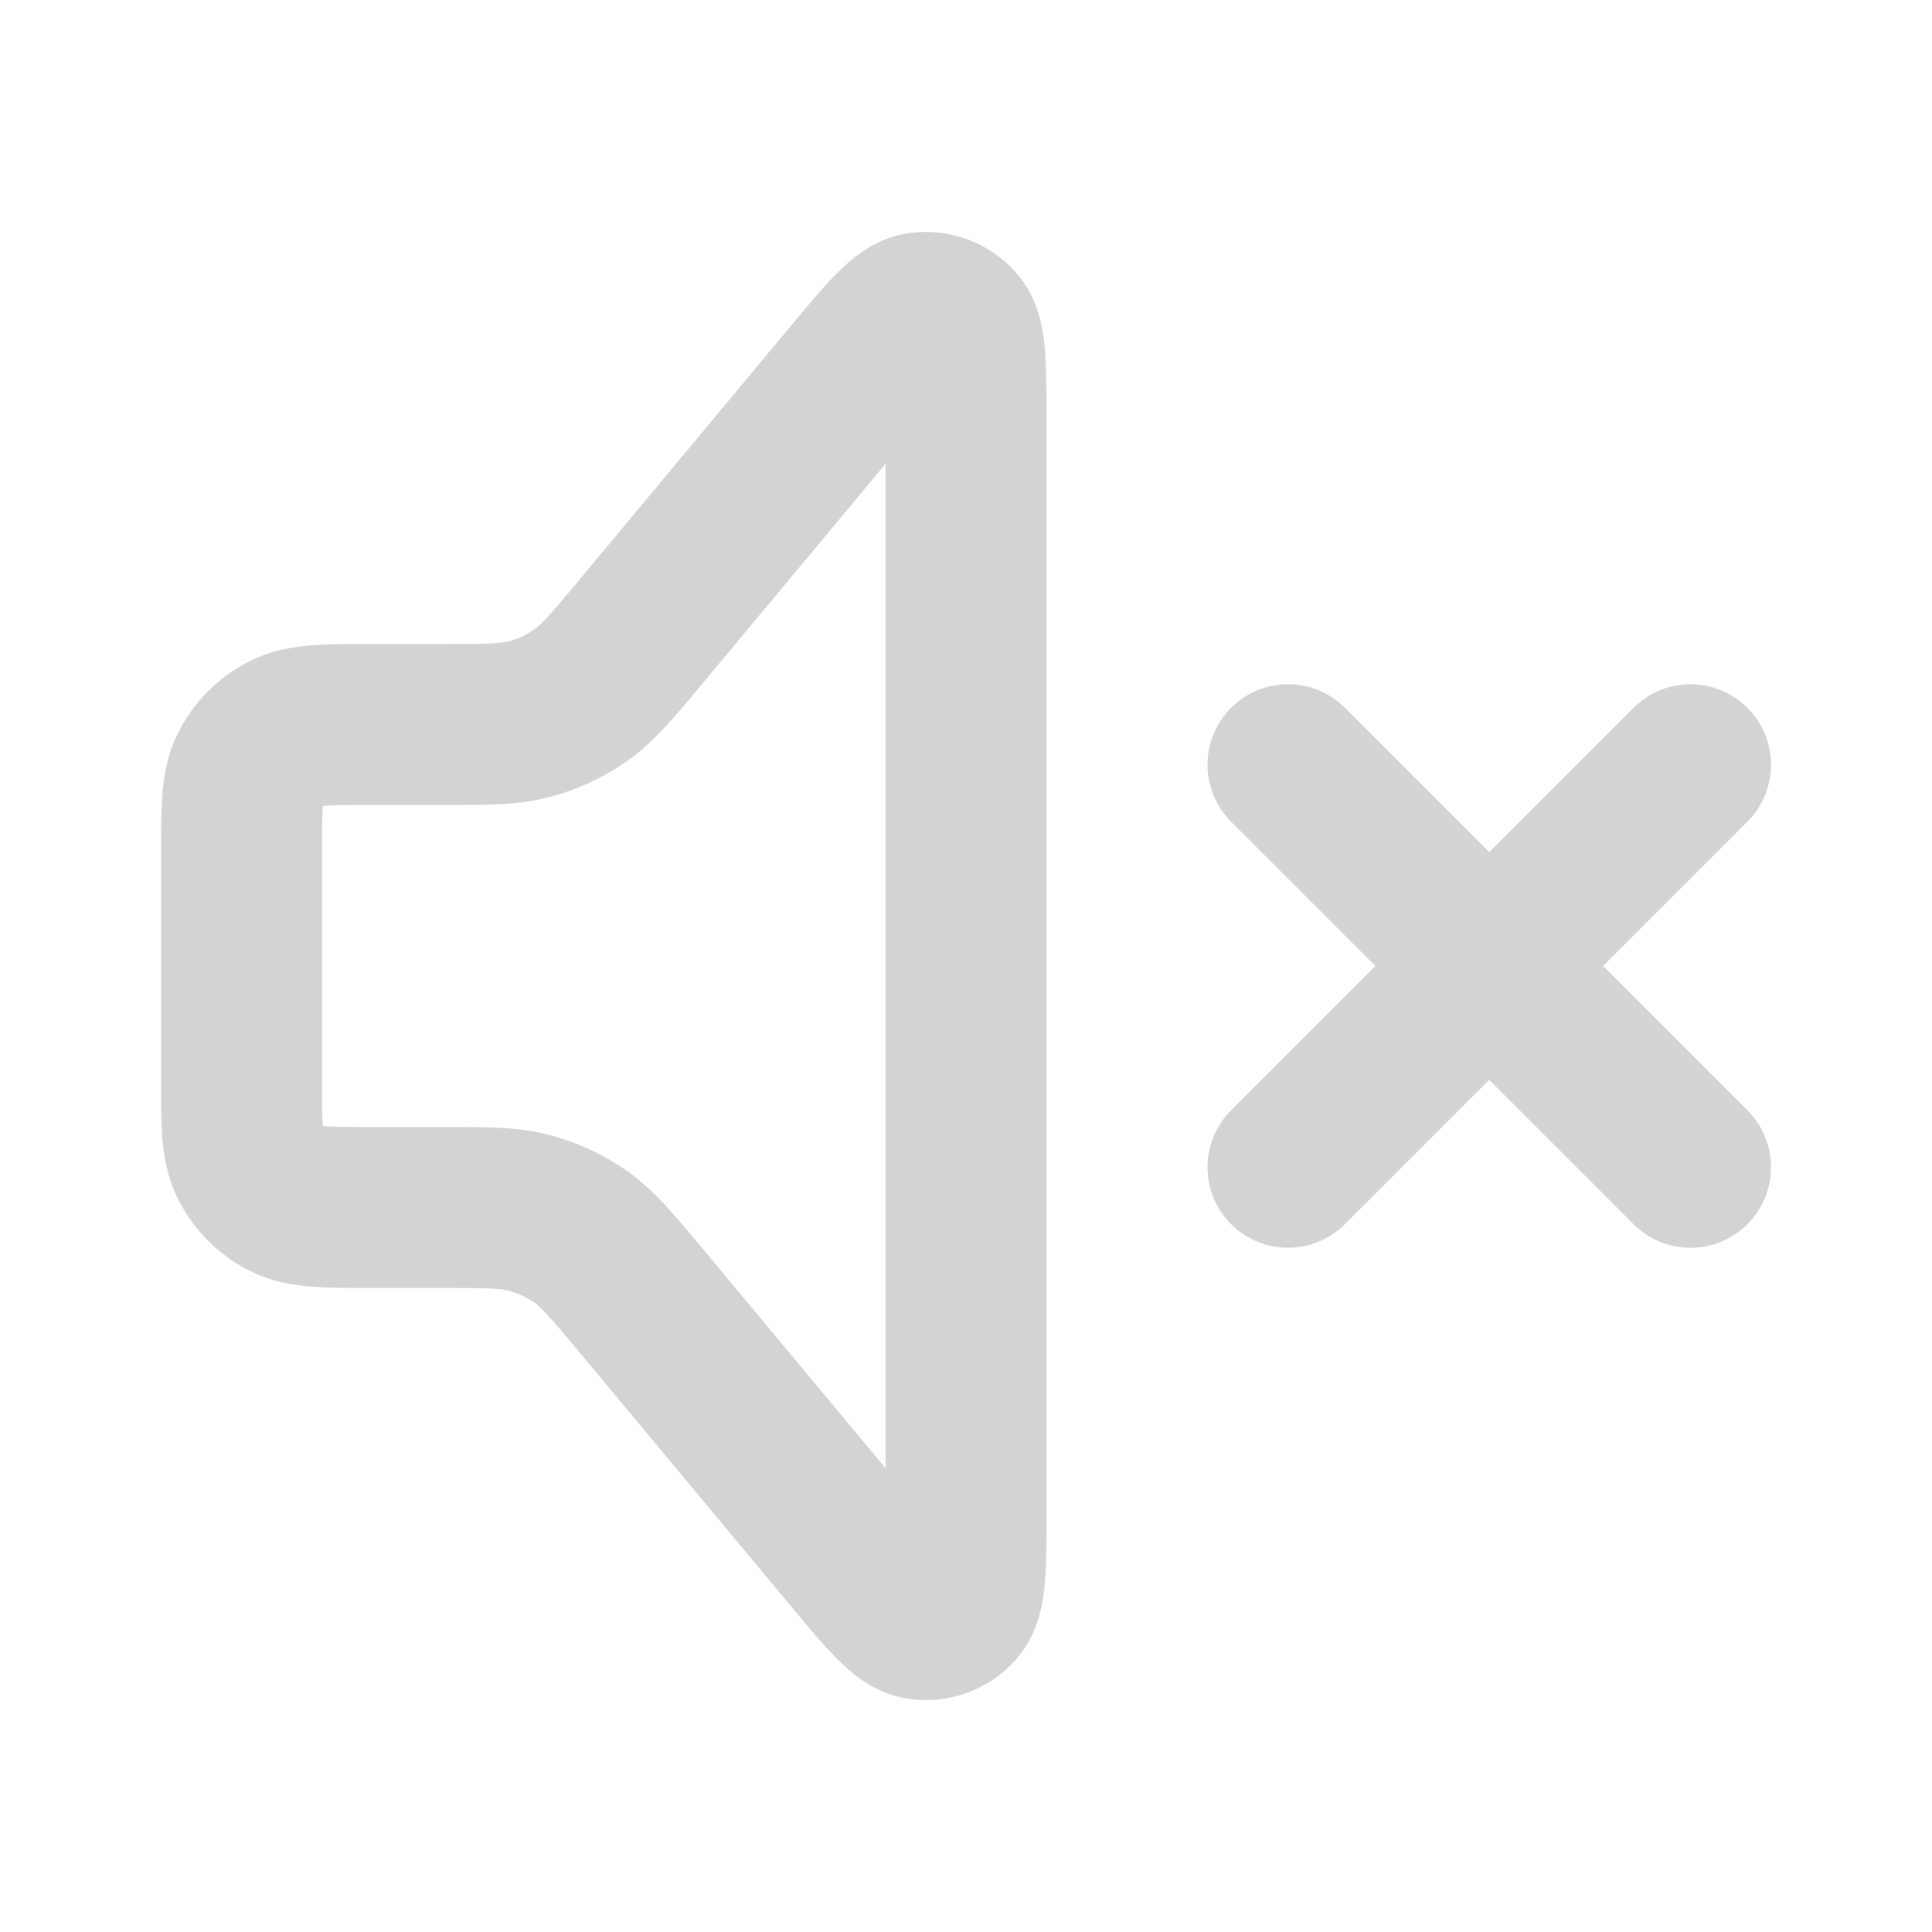
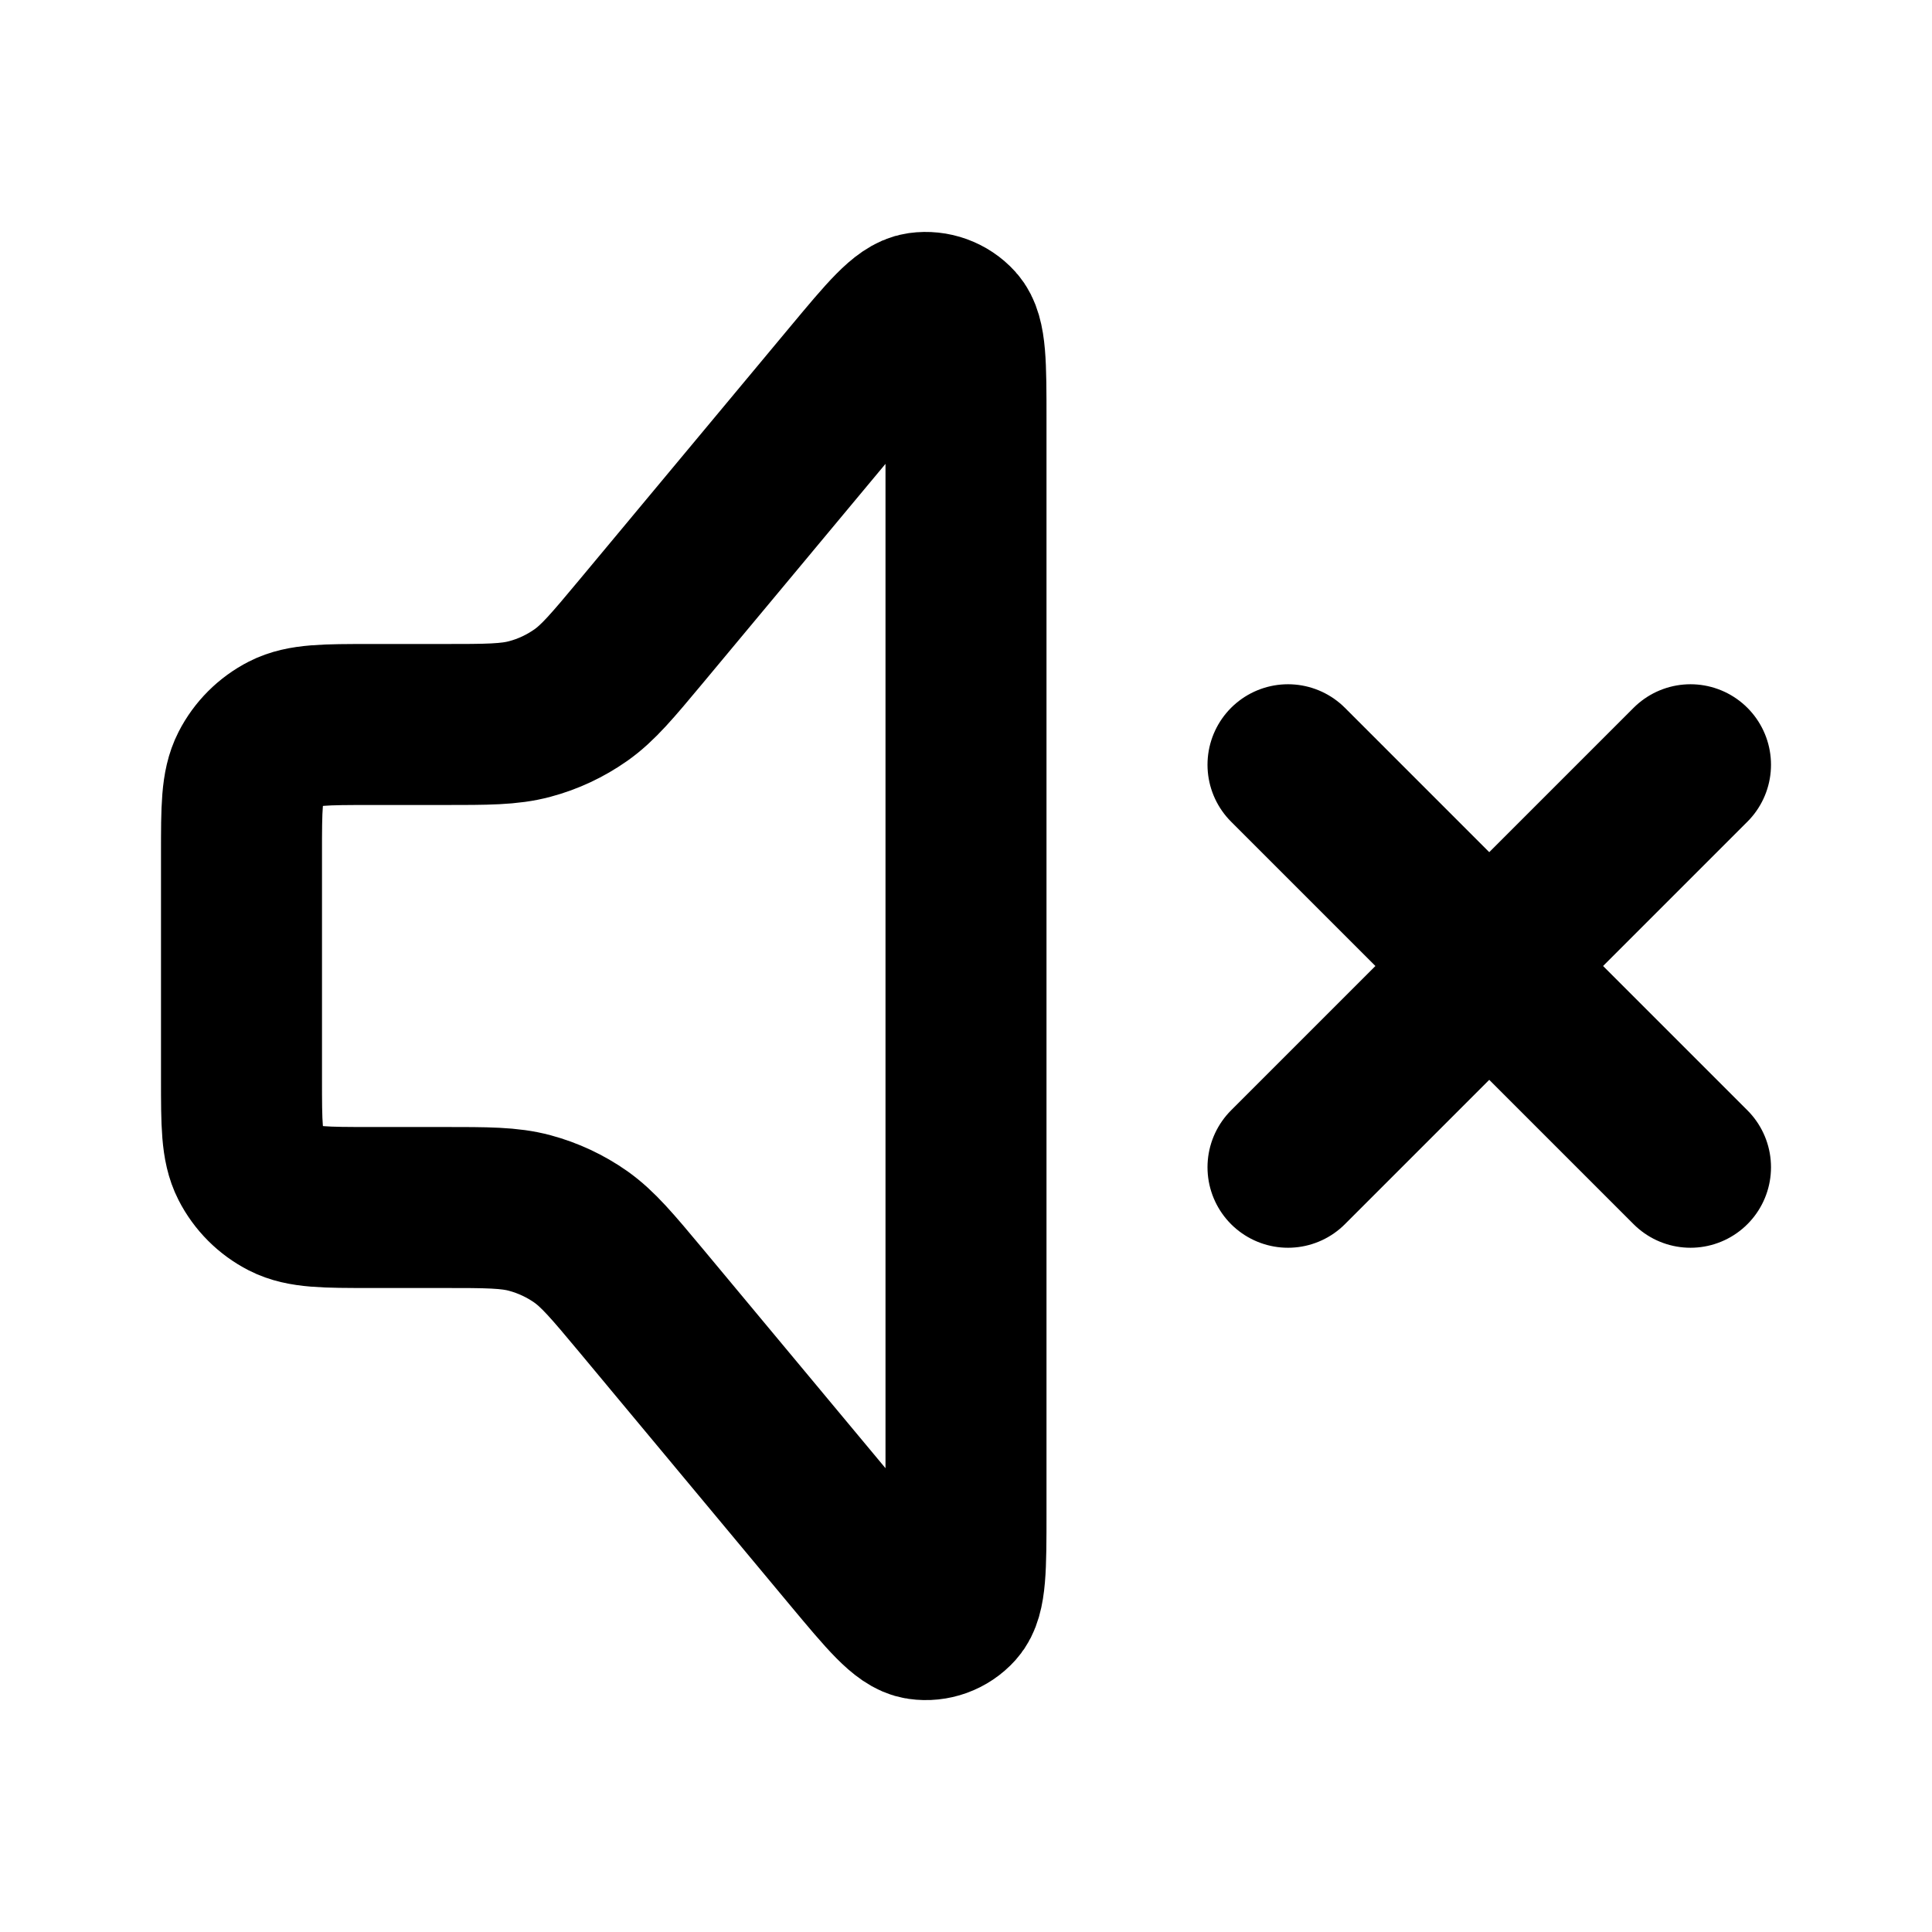
<svg xmlns="http://www.w3.org/2000/svg" width="800px" height="800px" viewBox="0 0 24 24" fill="none">
-   <path d="M16 9.5L21 14.5M21 9.5L16 14.5M4.6 9H5.501C6.052 9 6.328 9 6.583 8.931C6.809 8.871 7.023 8.77 7.214 8.636C7.43 8.484 7.607 8.272 7.96 7.849L10.585 4.698C11.021 4.175 11.239 3.913 11.429 3.886C11.594 3.863 11.76 3.923 11.871 4.046C12 4.189 12 4.529 12 5.21V18.79C12 19.471 12 19.811 11.871 19.954C11.76 20.078 11.594 20.138 11.429 20.114C11.239 20.087 11.021 19.825 10.585 19.303L7.96 16.151C7.607 15.728 7.43 15.517 7.214 15.364C7.023 15.23 6.809 15.13 6.583 15.069C6.328 15 6.052 15 5.501 15H4.6C4.04 15 3.76 15 3.546 14.891C3.358 14.795 3.205 14.642 3.109 14.454C3 14.24 3 13.96 3 13.4V10.6C3 10.04 3 9.76 3.109 9.546C3.205 9.358 3.358 9.205 3.546 9.109C3.76 9 4.04 9 4.6 9Z" stroke="#D3D3D3" stroke-width="2" stroke-linecap="round" stroke-linejoin="round" />
+   <path d="M16 9.5L21 14.5M21 9.5L16 14.5M4.6 9H5.501C6.052 9 6.328 9 6.583 8.931C6.809 8.871 7.023 8.77 7.214 8.636C7.43 8.484 7.607 8.272 7.96 7.849L10.585 4.698C11.021 4.175 11.239 3.913 11.429 3.886C11.594 3.863 11.76 3.923 11.871 4.046C12 4.189 12 4.529 12 5.21V18.79C12 19.471 12 19.811 11.871 19.954C11.76 20.078 11.594 20.138 11.429 20.114C11.239 20.087 11.021 19.825 10.585 19.303L7.96 16.151C7.607 15.728 7.43 15.517 7.214 15.364C7.023 15.23 6.809 15.13 6.583 15.069C6.328 15 6.052 15 5.501 15H4.6C4.04 15 3.76 15 3.546 14.891C3.358 14.795 3.205 14.642 3.109 14.454C3 14.24 3 13.96 3 13.4V10.6C3 10.04 3 9.76 3.109 9.546C3.205 9.358 3.358 9.205 3.546 9.109C3.76 9 4.04 9 4.6 9Z" stroke="currentColor" stroke-width="2" stroke-linecap="round" stroke-linejoin="round" />
</svg>
